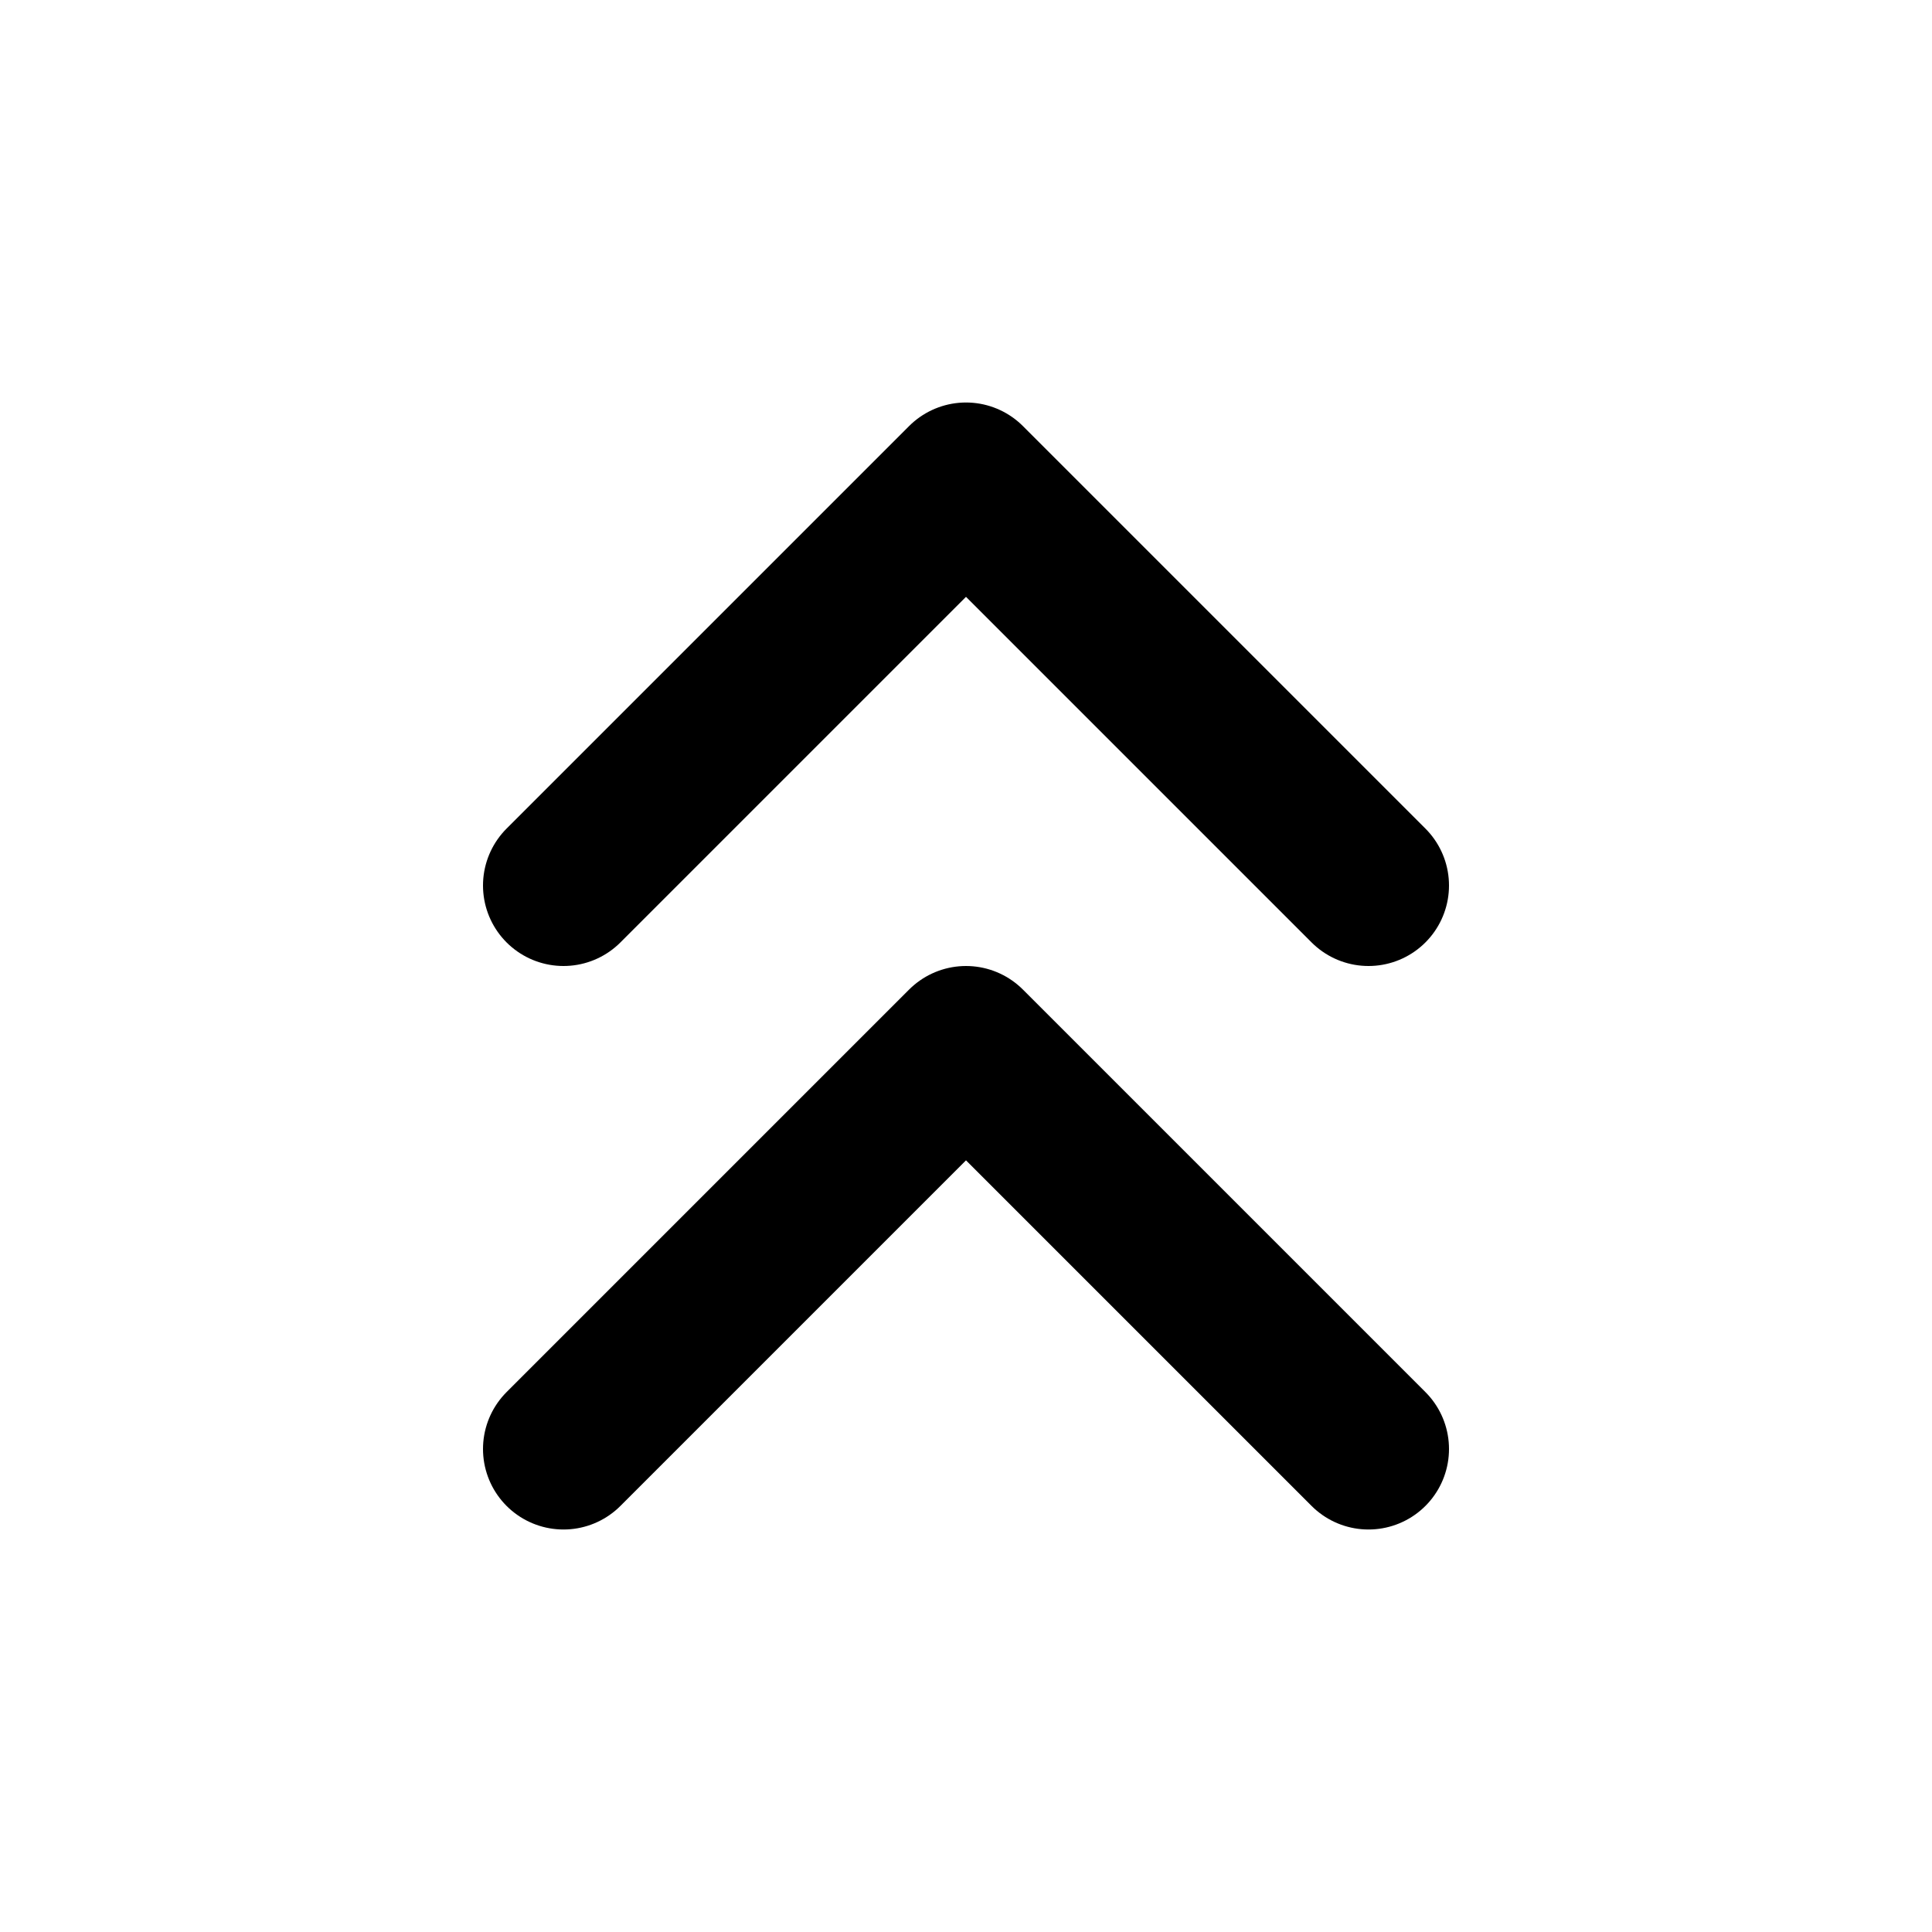
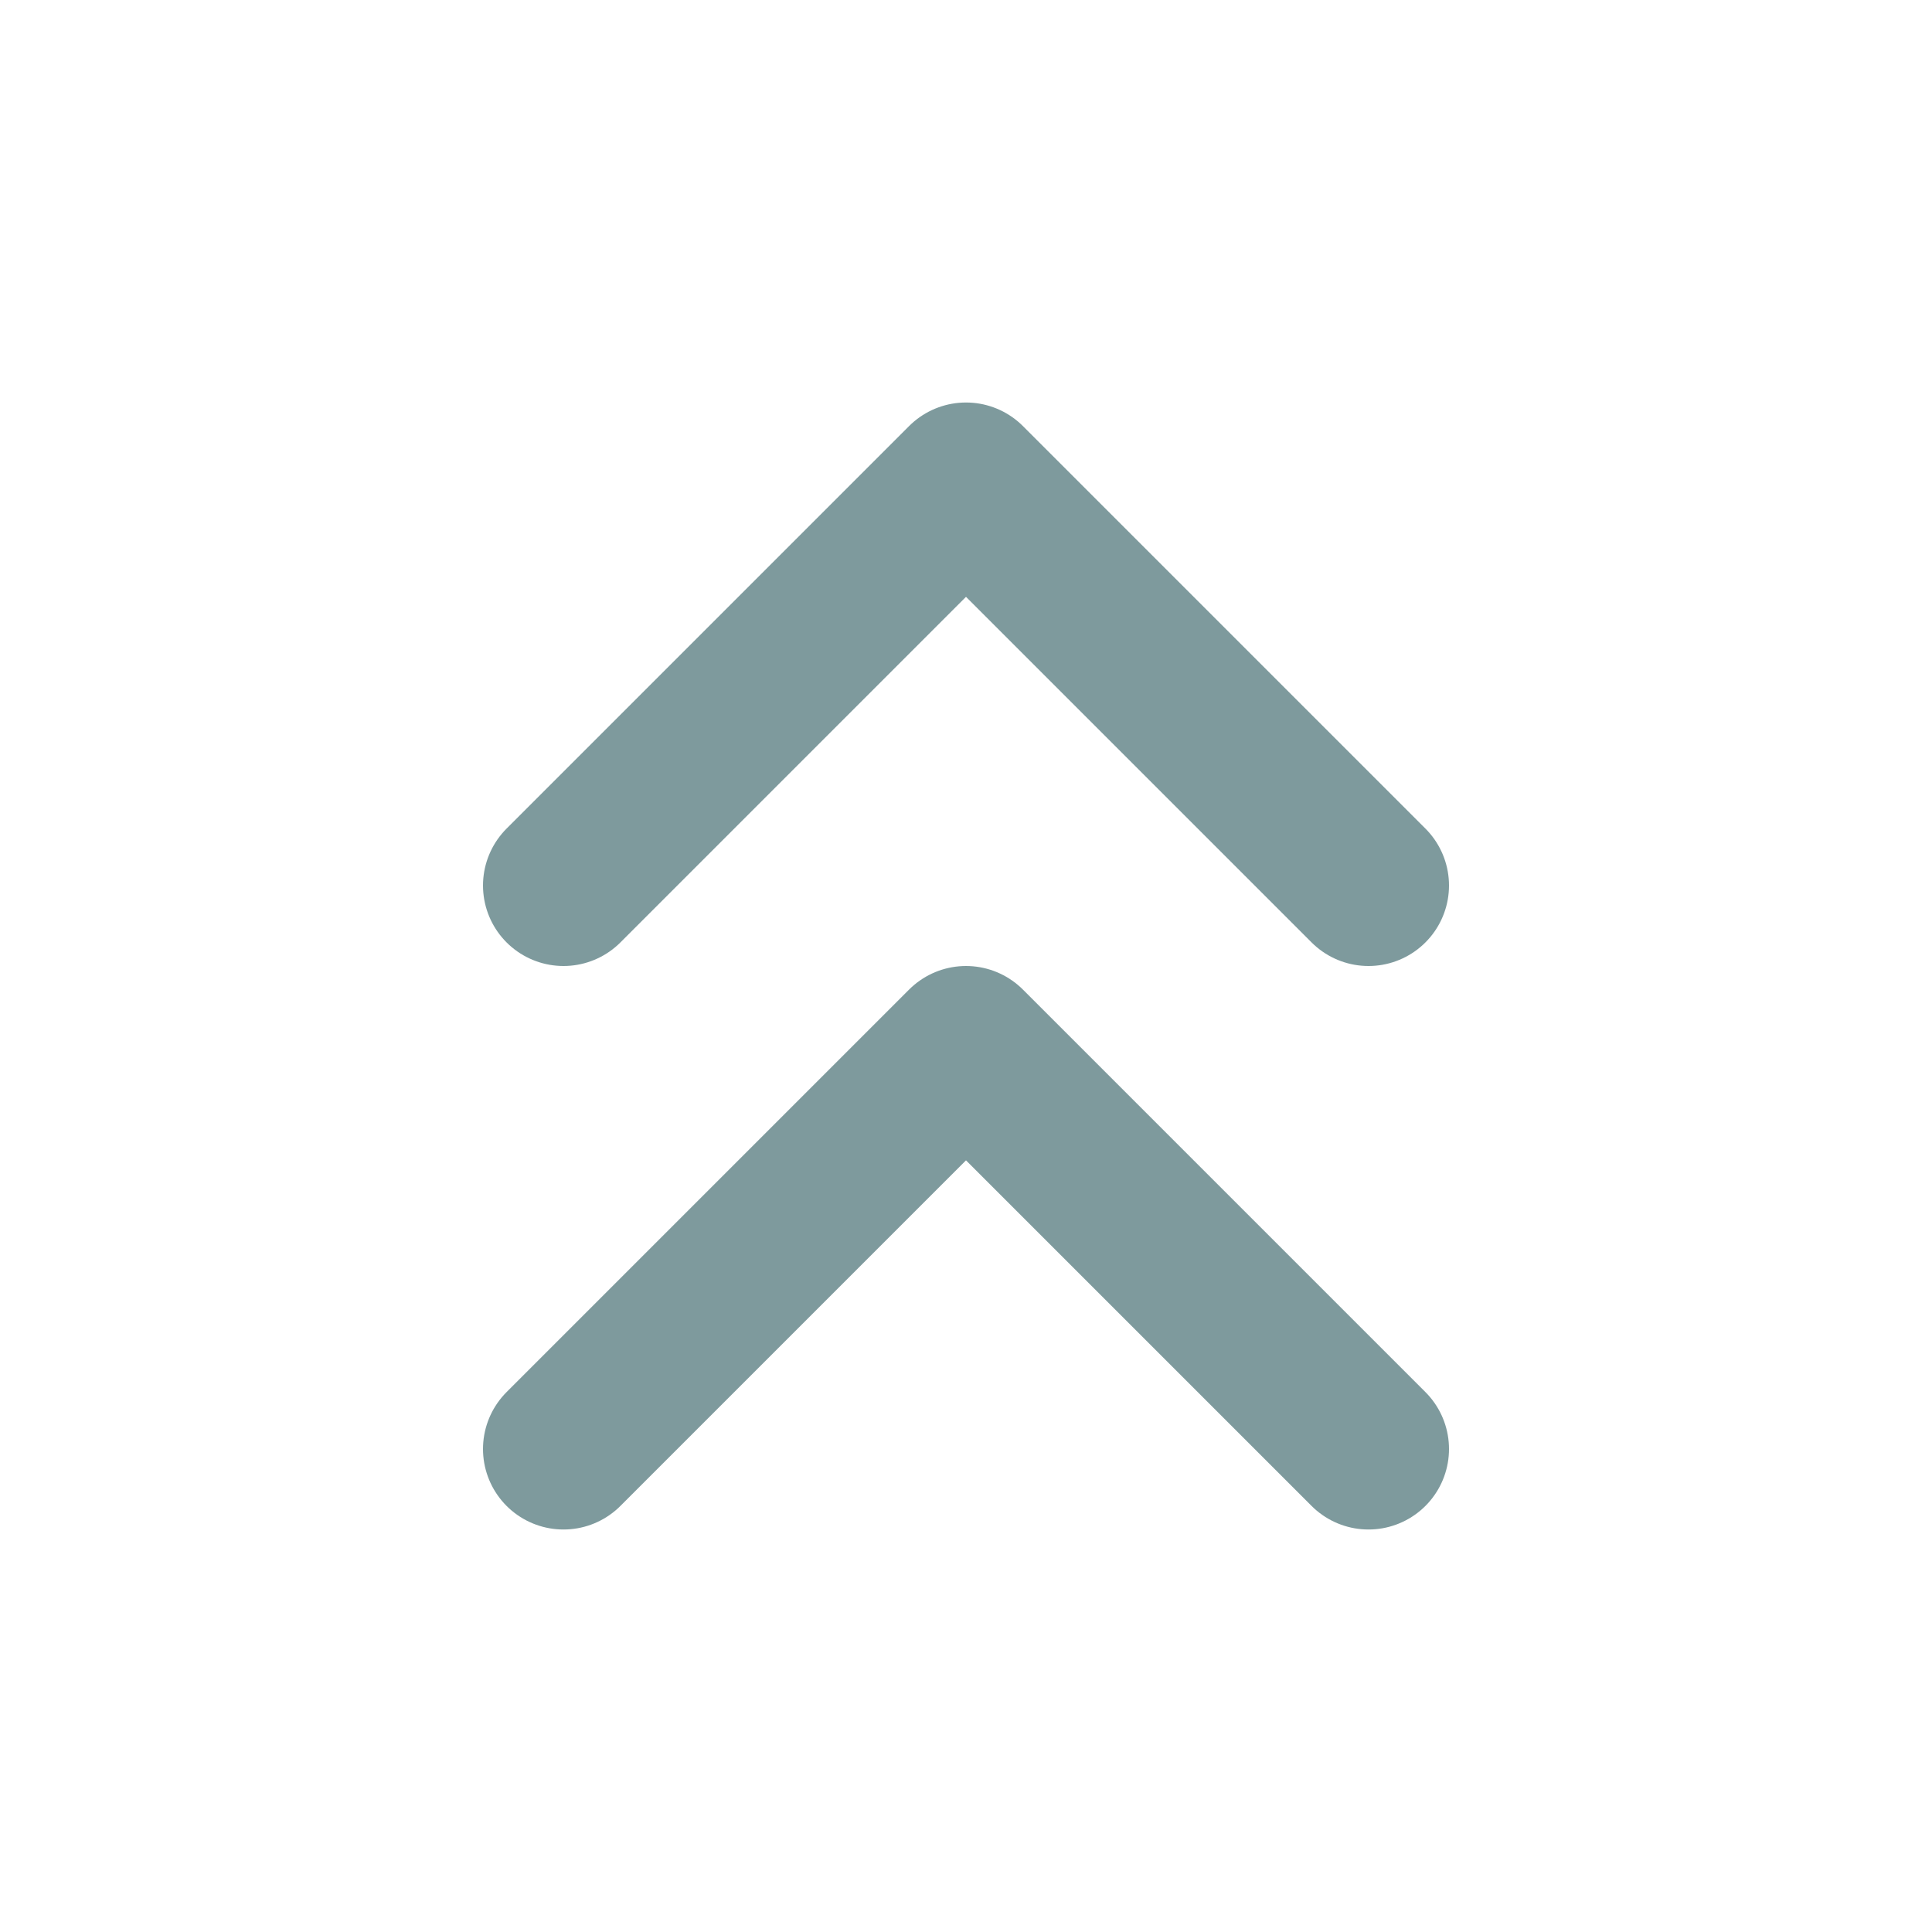
- <svg xmlns="http://www.w3.org/2000/svg" width="24" height="24" viewBox="0 0 24 24" fill="none" stroke="currentColor" stroke-width="2" stroke-linecap="round" stroke-linejoin="round" class="feather feather-chevrons-up">
+ <svg xmlns="http://www.w3.org/2000/svg" width="24" height="24" viewBox="0 0 24 24" fill="none" stroke="#7E9A9D" stroke-width="2" stroke-linecap="round" stroke-linejoin="round" class="feather feather-chevrons-up">
  <polyline points="17 11 12 6 7 11" />
  <polyline points="17 18 12 13 7 18" />
</svg>
